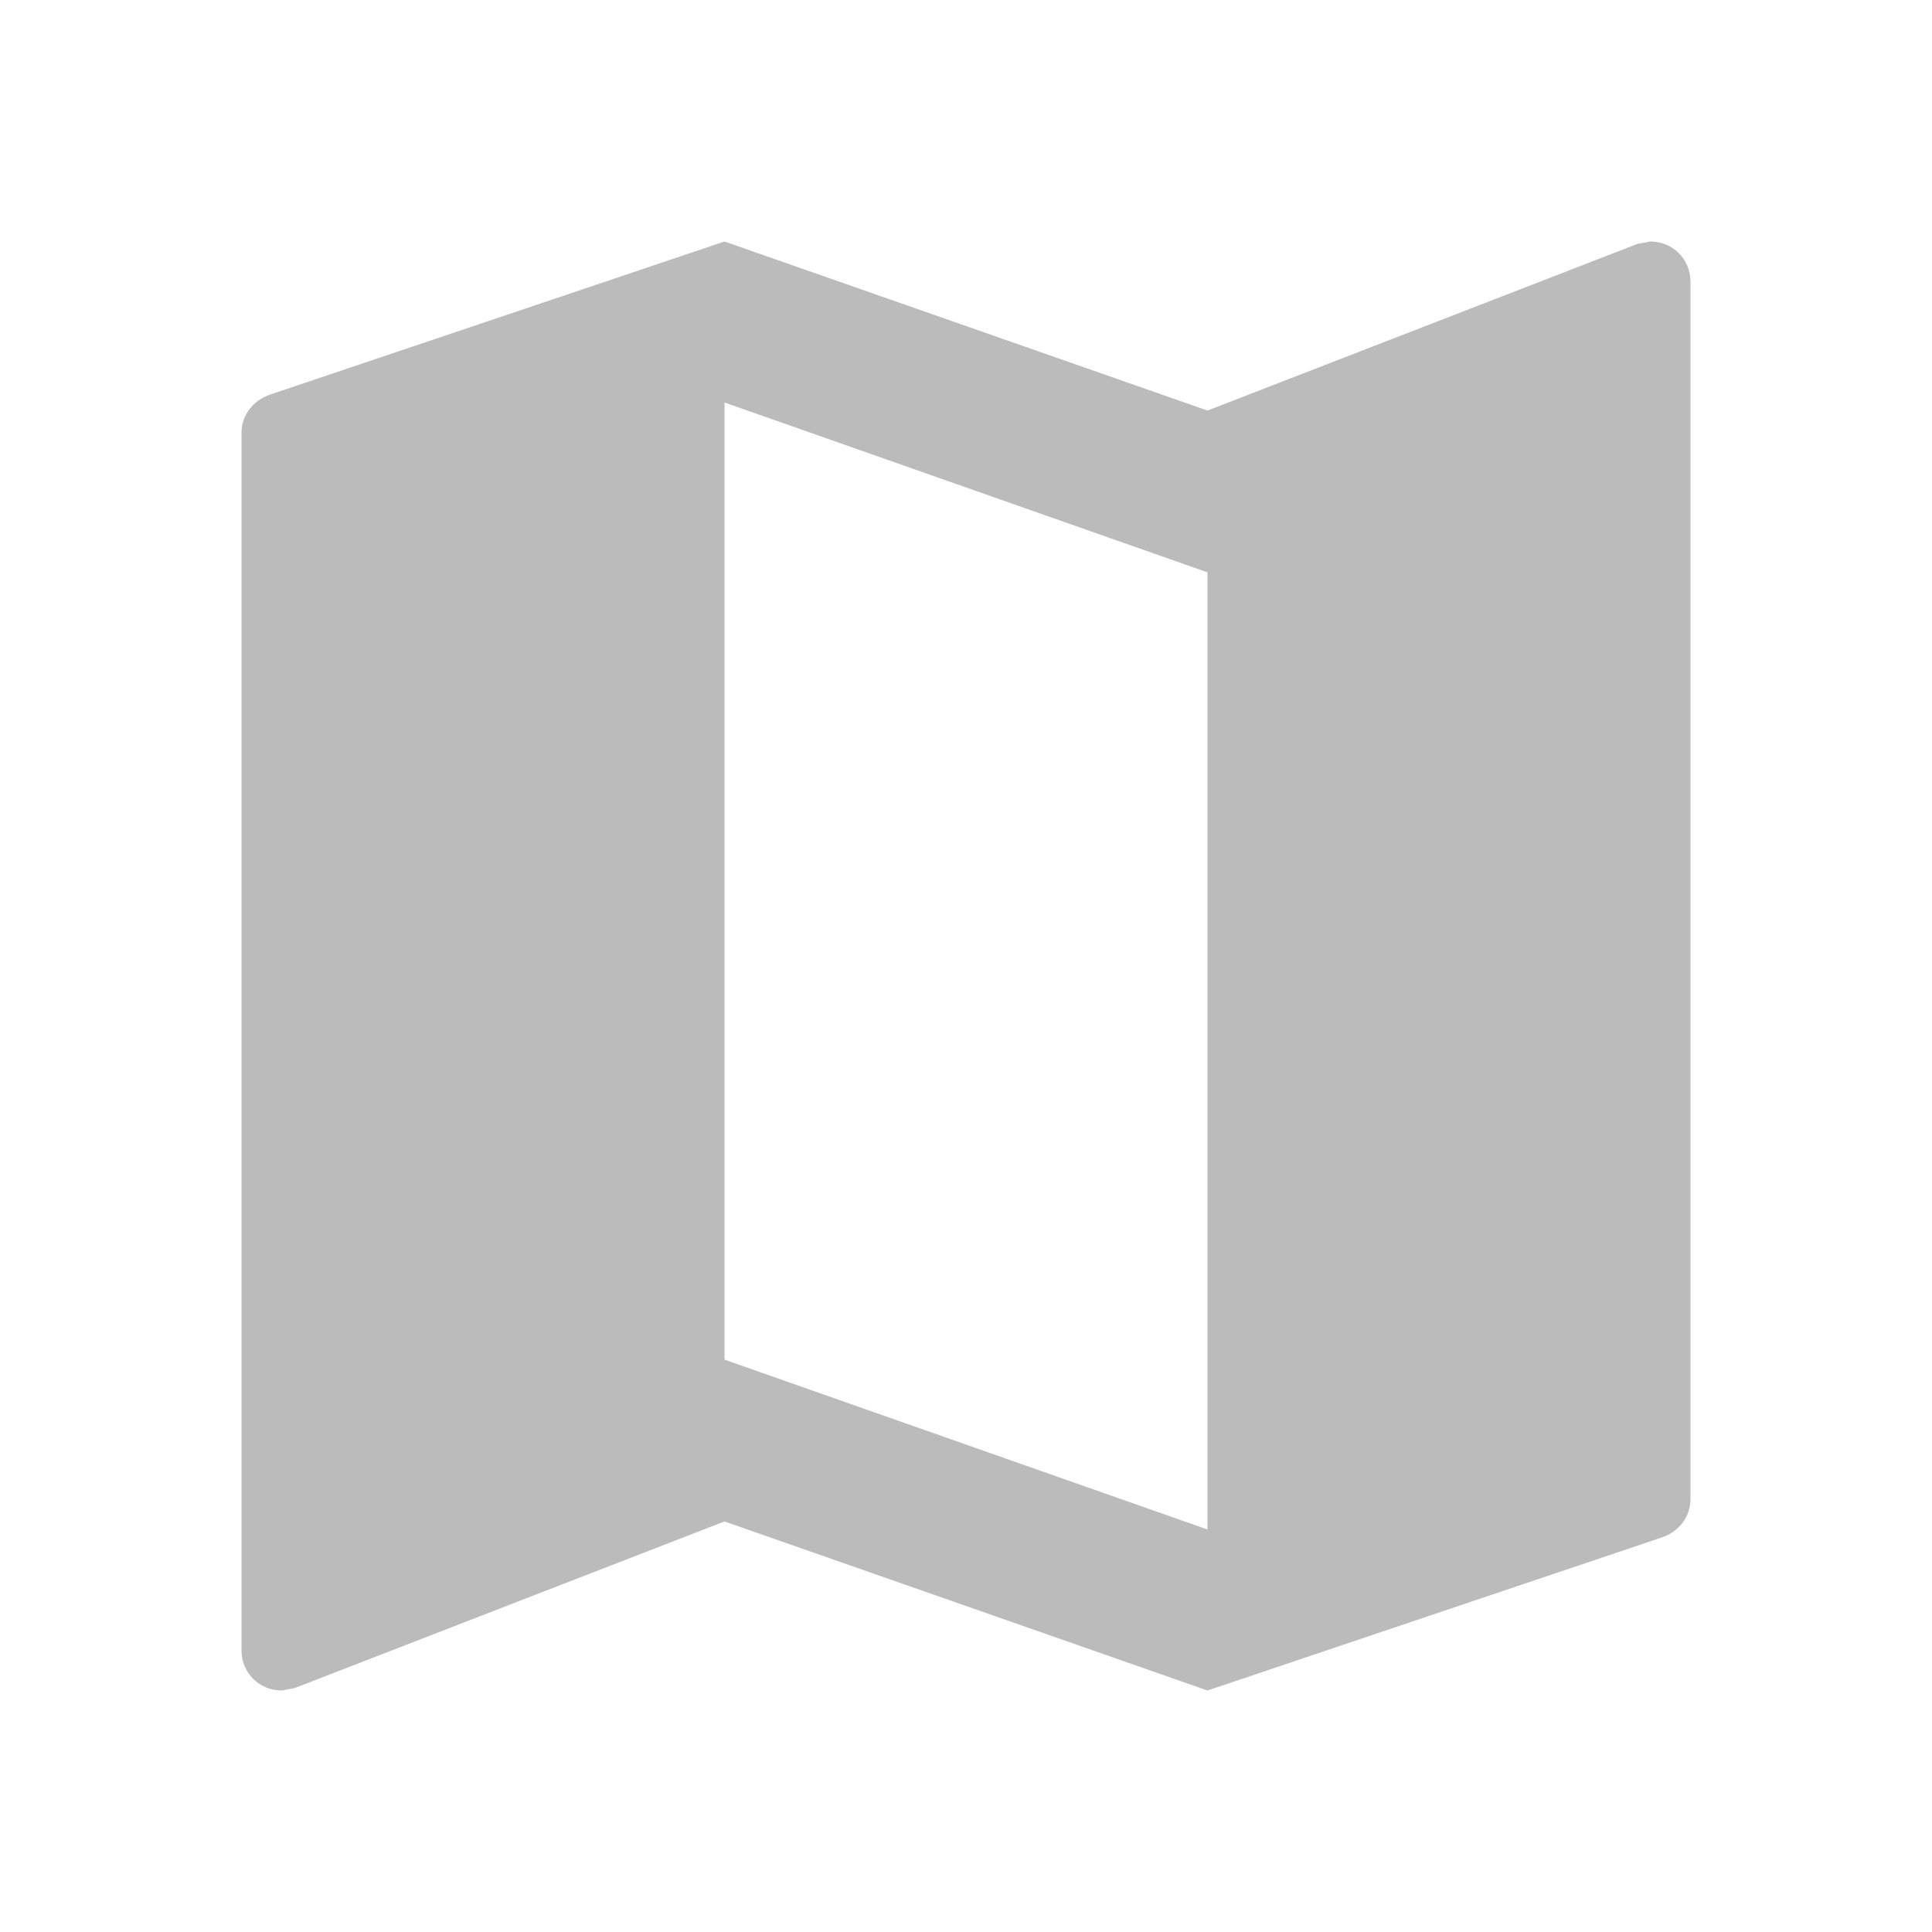
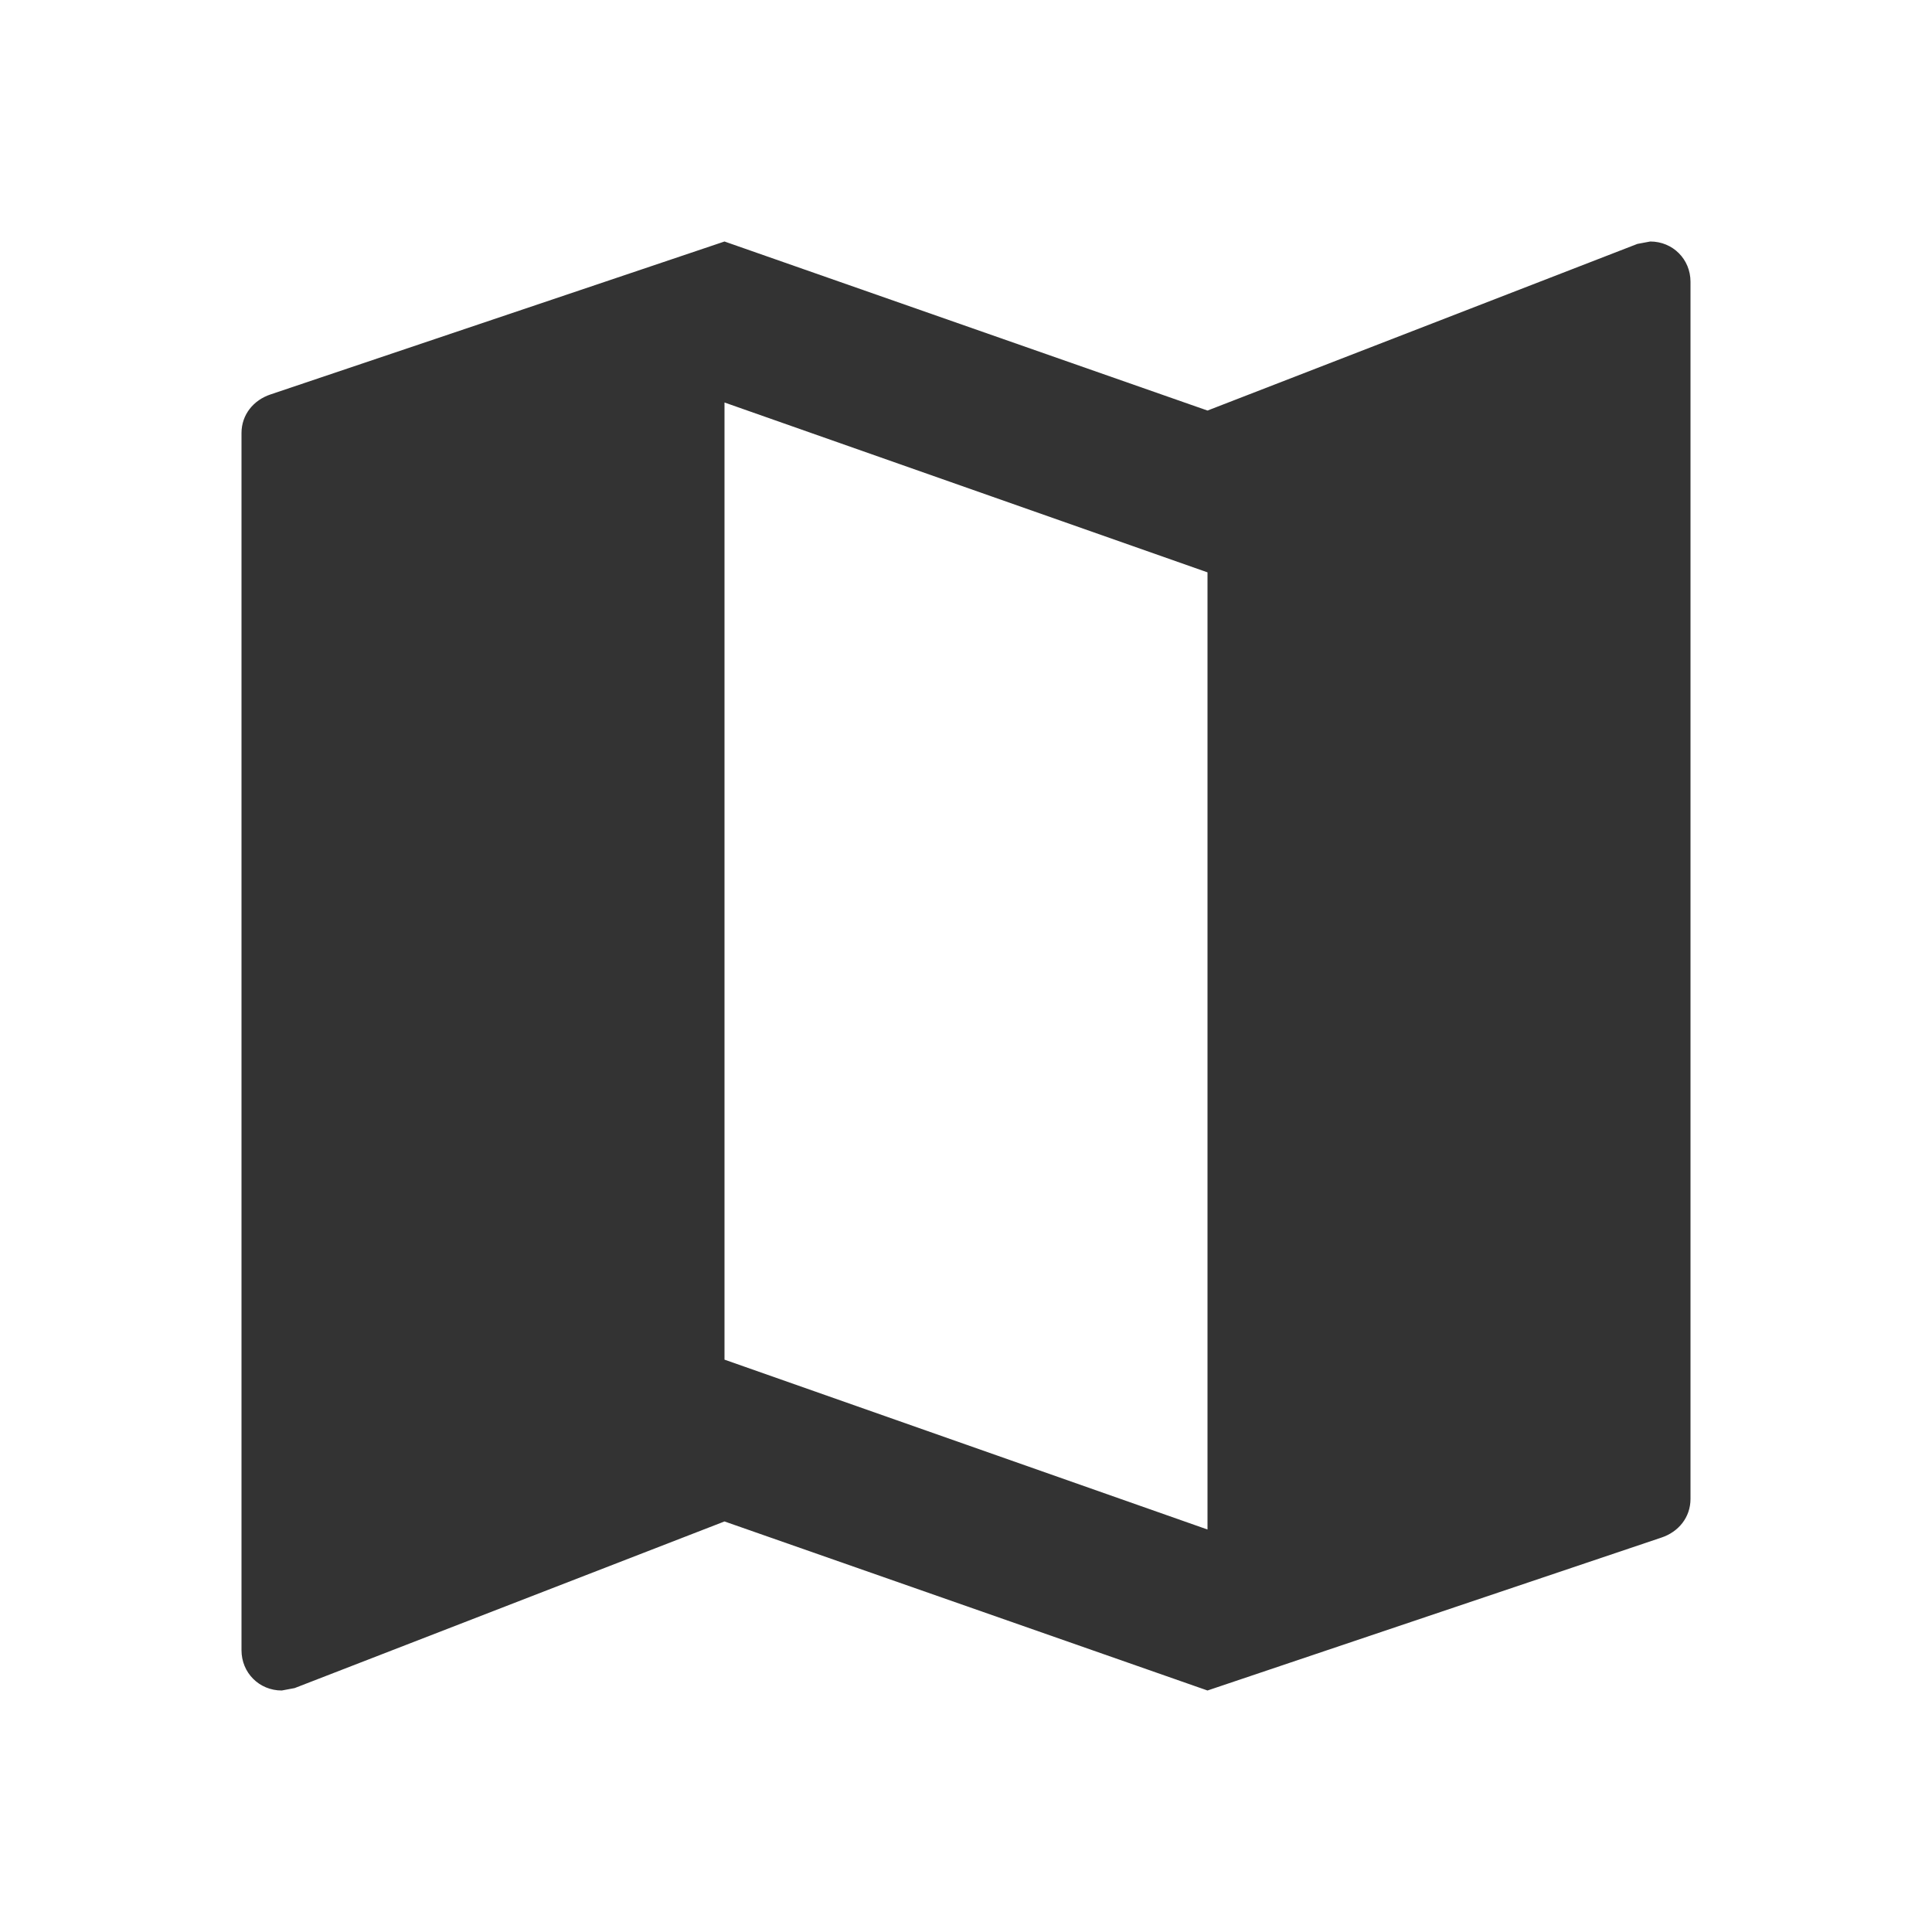
- <svg xmlns="http://www.w3.org/2000/svg" height="24" viewBox="0 0 24 24" width="24" fill="#bbb">
+ <svg xmlns="http://www.w3.org/2000/svg" height="24" viewBox="0 0 24 24" width="24" fill="#333">
  <path d="M0 0h24v24H0z" fill="none" />
  <path d="M20.5 3l-.16.03L15 5.1 9 3 3.36 4.9c-.21.07-.36.25-.36.48V20.5c0 .28.22.5.5.5l.16-.03L9 18.9l6 2.1 5.64-1.9c.21-.07.36-.25.36-.48V3.5c0-.28-.22-.5-.5-.5zM15 19l-6-2.11V5l6 2.11V19z" />
</svg>
